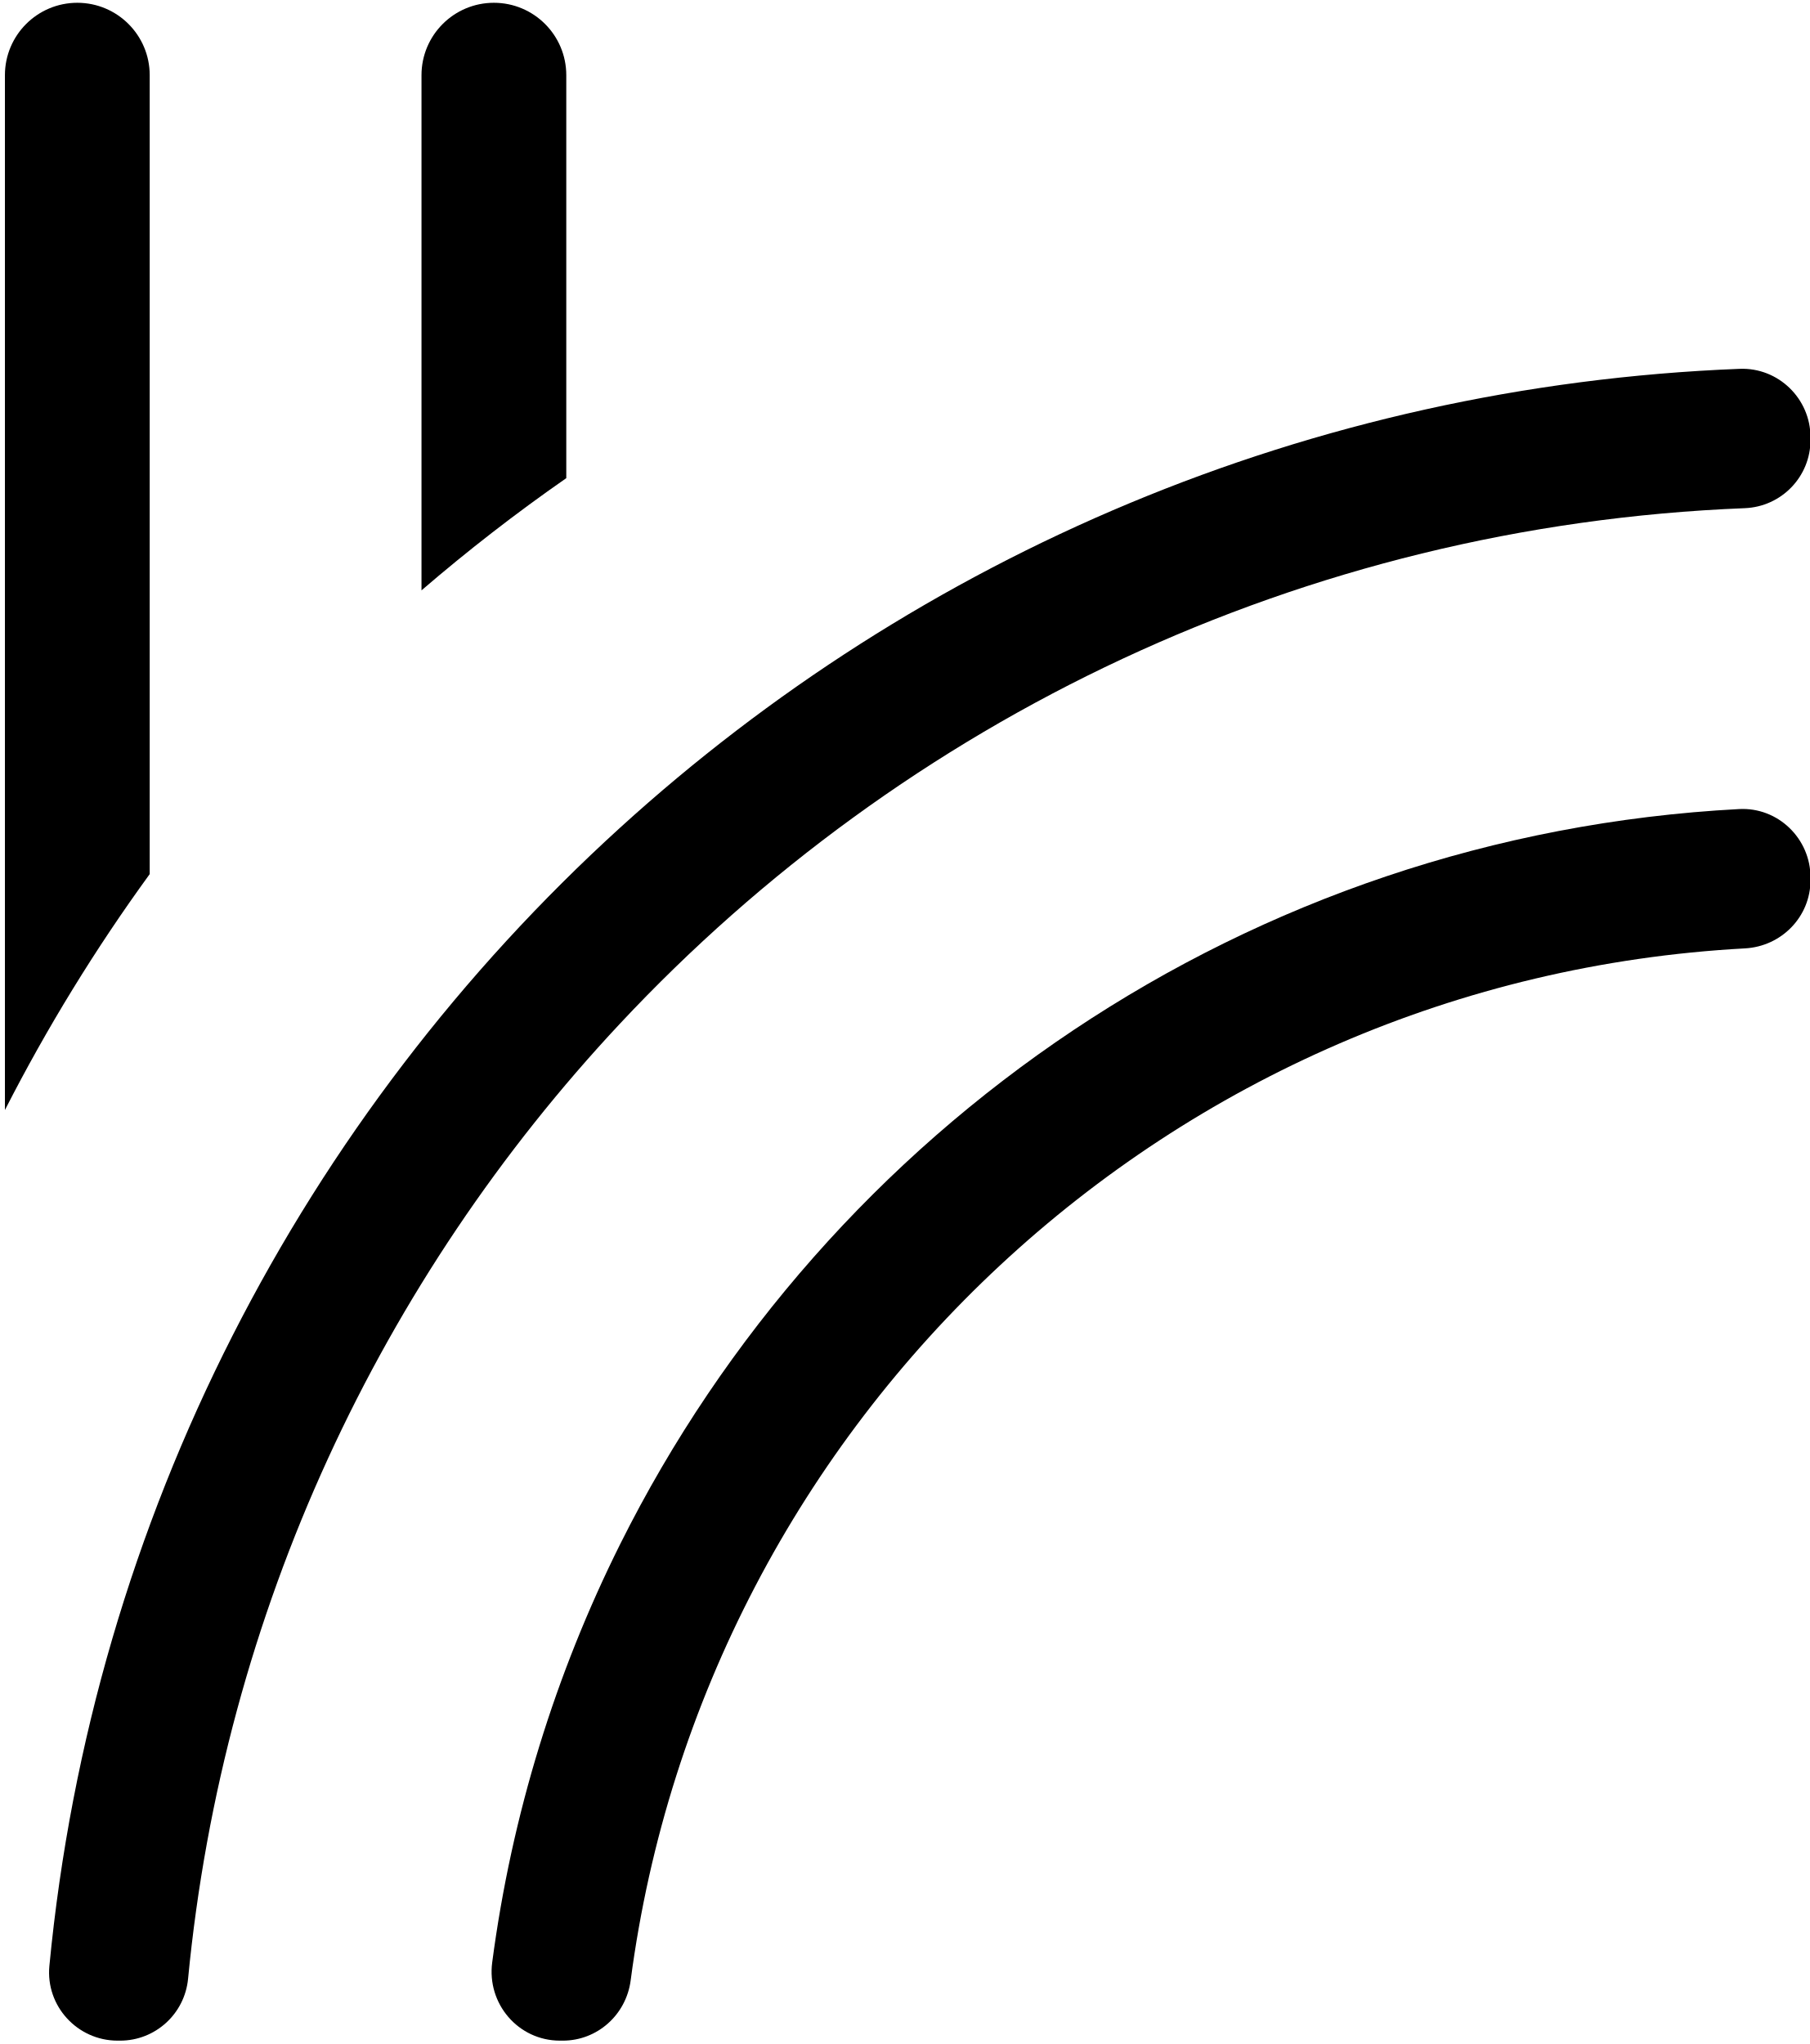
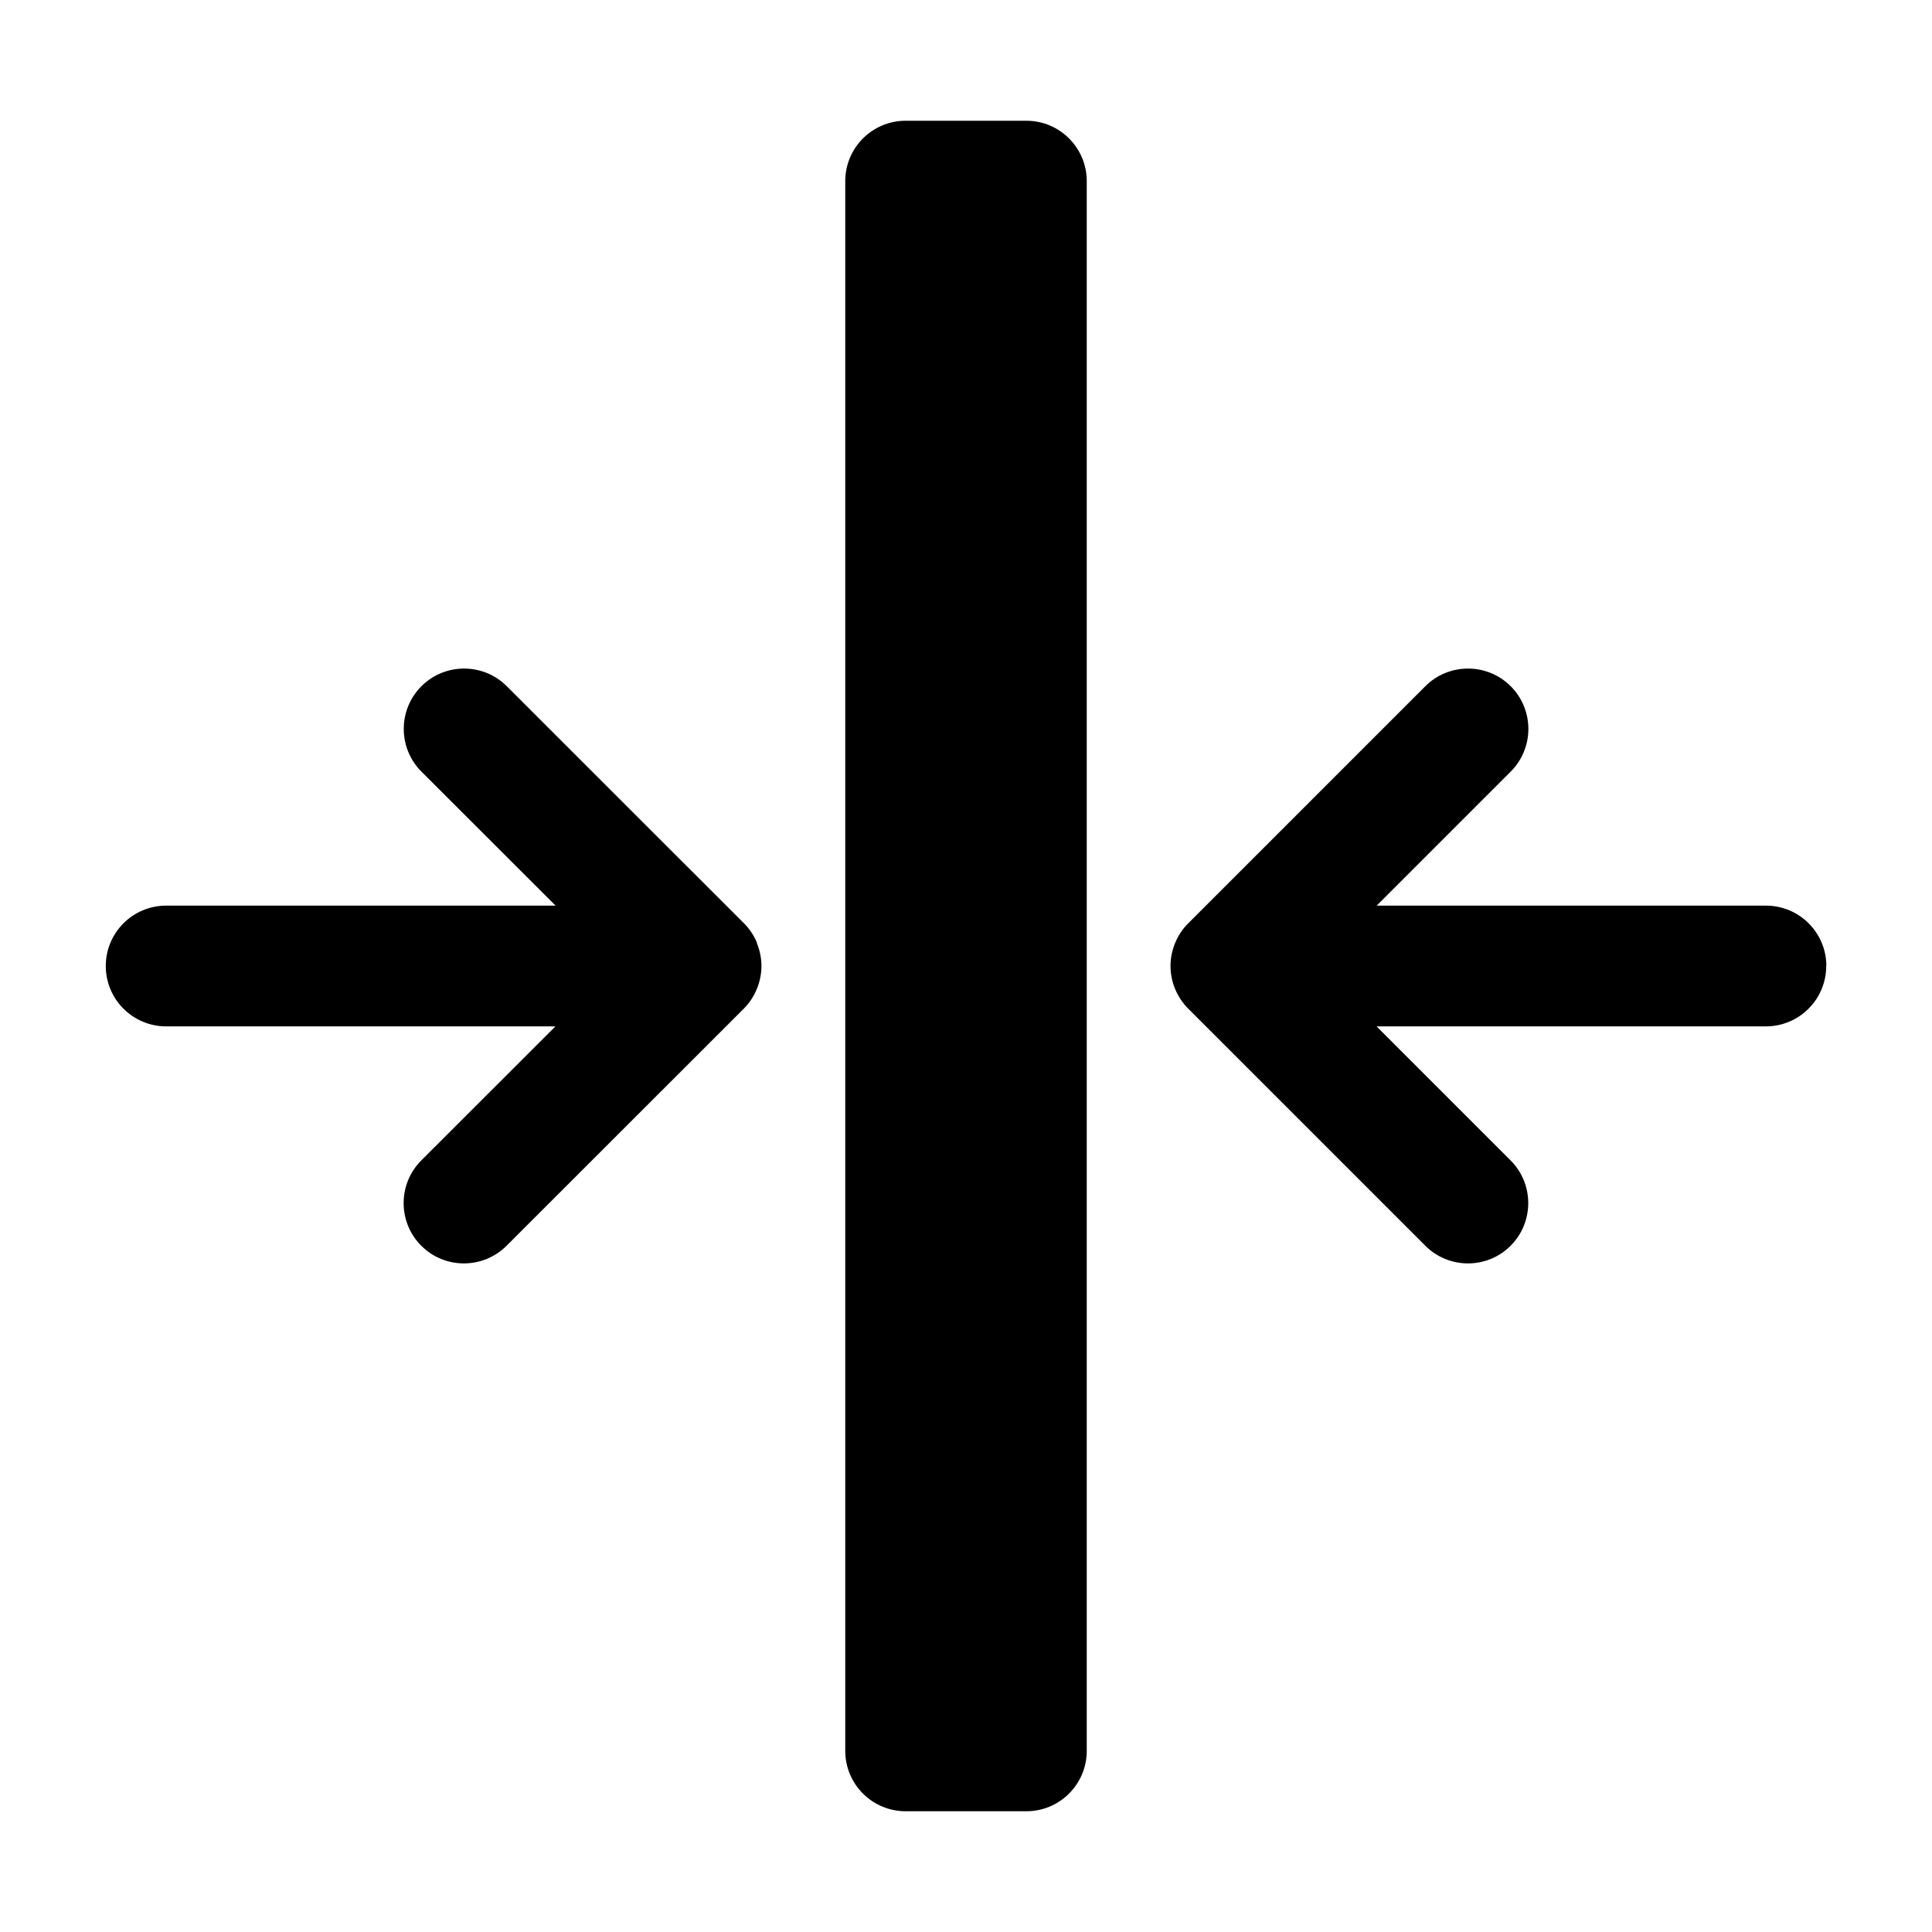
- <svg xmlns="http://www.w3.org/2000/svg" enable-background="new 0 0 139 157" viewBox="0 0 139 157">
-   <path d="m47.63 118.626c-4.938 9.899-8.32 20.709-9.821 32.112-.418 3.172 2.004 6.004 5.204 6.004h.22c2.656 0 4.865-1.987 5.212-4.62 5.679-43.182 41.463-76.879 85.595-79.276 2.813-.153 5.038-2.431 5.038-5.249v-.198c0-2.991-2.496-5.413-5.483-5.255-37.718 1.996-69.992 24.462-85.965 56.482z" />
-   <path d="m47.63 63.579c-24.288 22.096-40.522 52.874-43.837 87.426-.295 3.077 2.15 5.737 5.242 5.737h.192c2.705 0 4.96-2.057 5.22-4.75 2.725-28.256 14.836-53.764 33.183-73.371 21.781-23.276 52.338-38.237 86.398-39.588 2.819-.112 5.049-2.418 5.049-5.239v-.204c0-2.975-2.471-5.377-5.444-5.26-33.072 1.301-63.108 14.42-86.003 35.249z" />
-   <path d="m11.5 67.14v-61.365c0-3.071-2.49-5.561-5.561-5.561s-5.561 2.49-5.561 5.561v79.486c3.24-6.345 6.962-12.402 11.122-18.121z" />
-   <path d="m43.5 36.727v-30.952c0-3.071-2.49-5.561-5.561-5.561s-5.561 2.49-5.561 5.561v39.571c3.553-3.057 7.263-5.936 11.122-8.619z" />
+ <svg xmlns="http://www.w3.org/2000/svg" id="Ebene_2" viewBox="0 0 16 16">
+   <path d="M15.124,8c0,.276-.224.5-.5.5h-3.224l1.11,1.11c.195.195.195.512,0,.707-.098.098-.226.146-.353.146s-.256-.049-.353-.146l-1.963-1.963c-.046-.046-.083-.102-.109-.163-.051-.122-.051-.26,0-.382.025-.061.062-.117.109-.163l1.963-1.963c.195-.195.512-.195.707,0s.195.512,0,.707l-1.11,1.11h3.224c.276,0,.5.224.5.5ZM6.269,7.808c-.025-.061-.062-.116-.108-.162l-1.964-1.963c-.195-.195-.512-.195-.707,0s-.195.512,0,.707l1.111,1.11H1.376c-.276,0-.5.224-.5.5s.224.5.5.5h3.224l-1.111,1.11c-.195.195-.195.512,0,.707.098.098.226.146.353.146s.256-.049.353-.146l1.964-1.963c.046-.046.083-.101.108-.162.025-.06.039-.126.039-.192s-.014-.132-.039-.192ZM7,14.5V1.5c0-.276.224-.5.5-.5h1c.276,0,.5.224.5.5v13c0,.276-.224.5-.5.5h-1c-.276,0-.5-.224-.5-.5Z" />
</svg>
